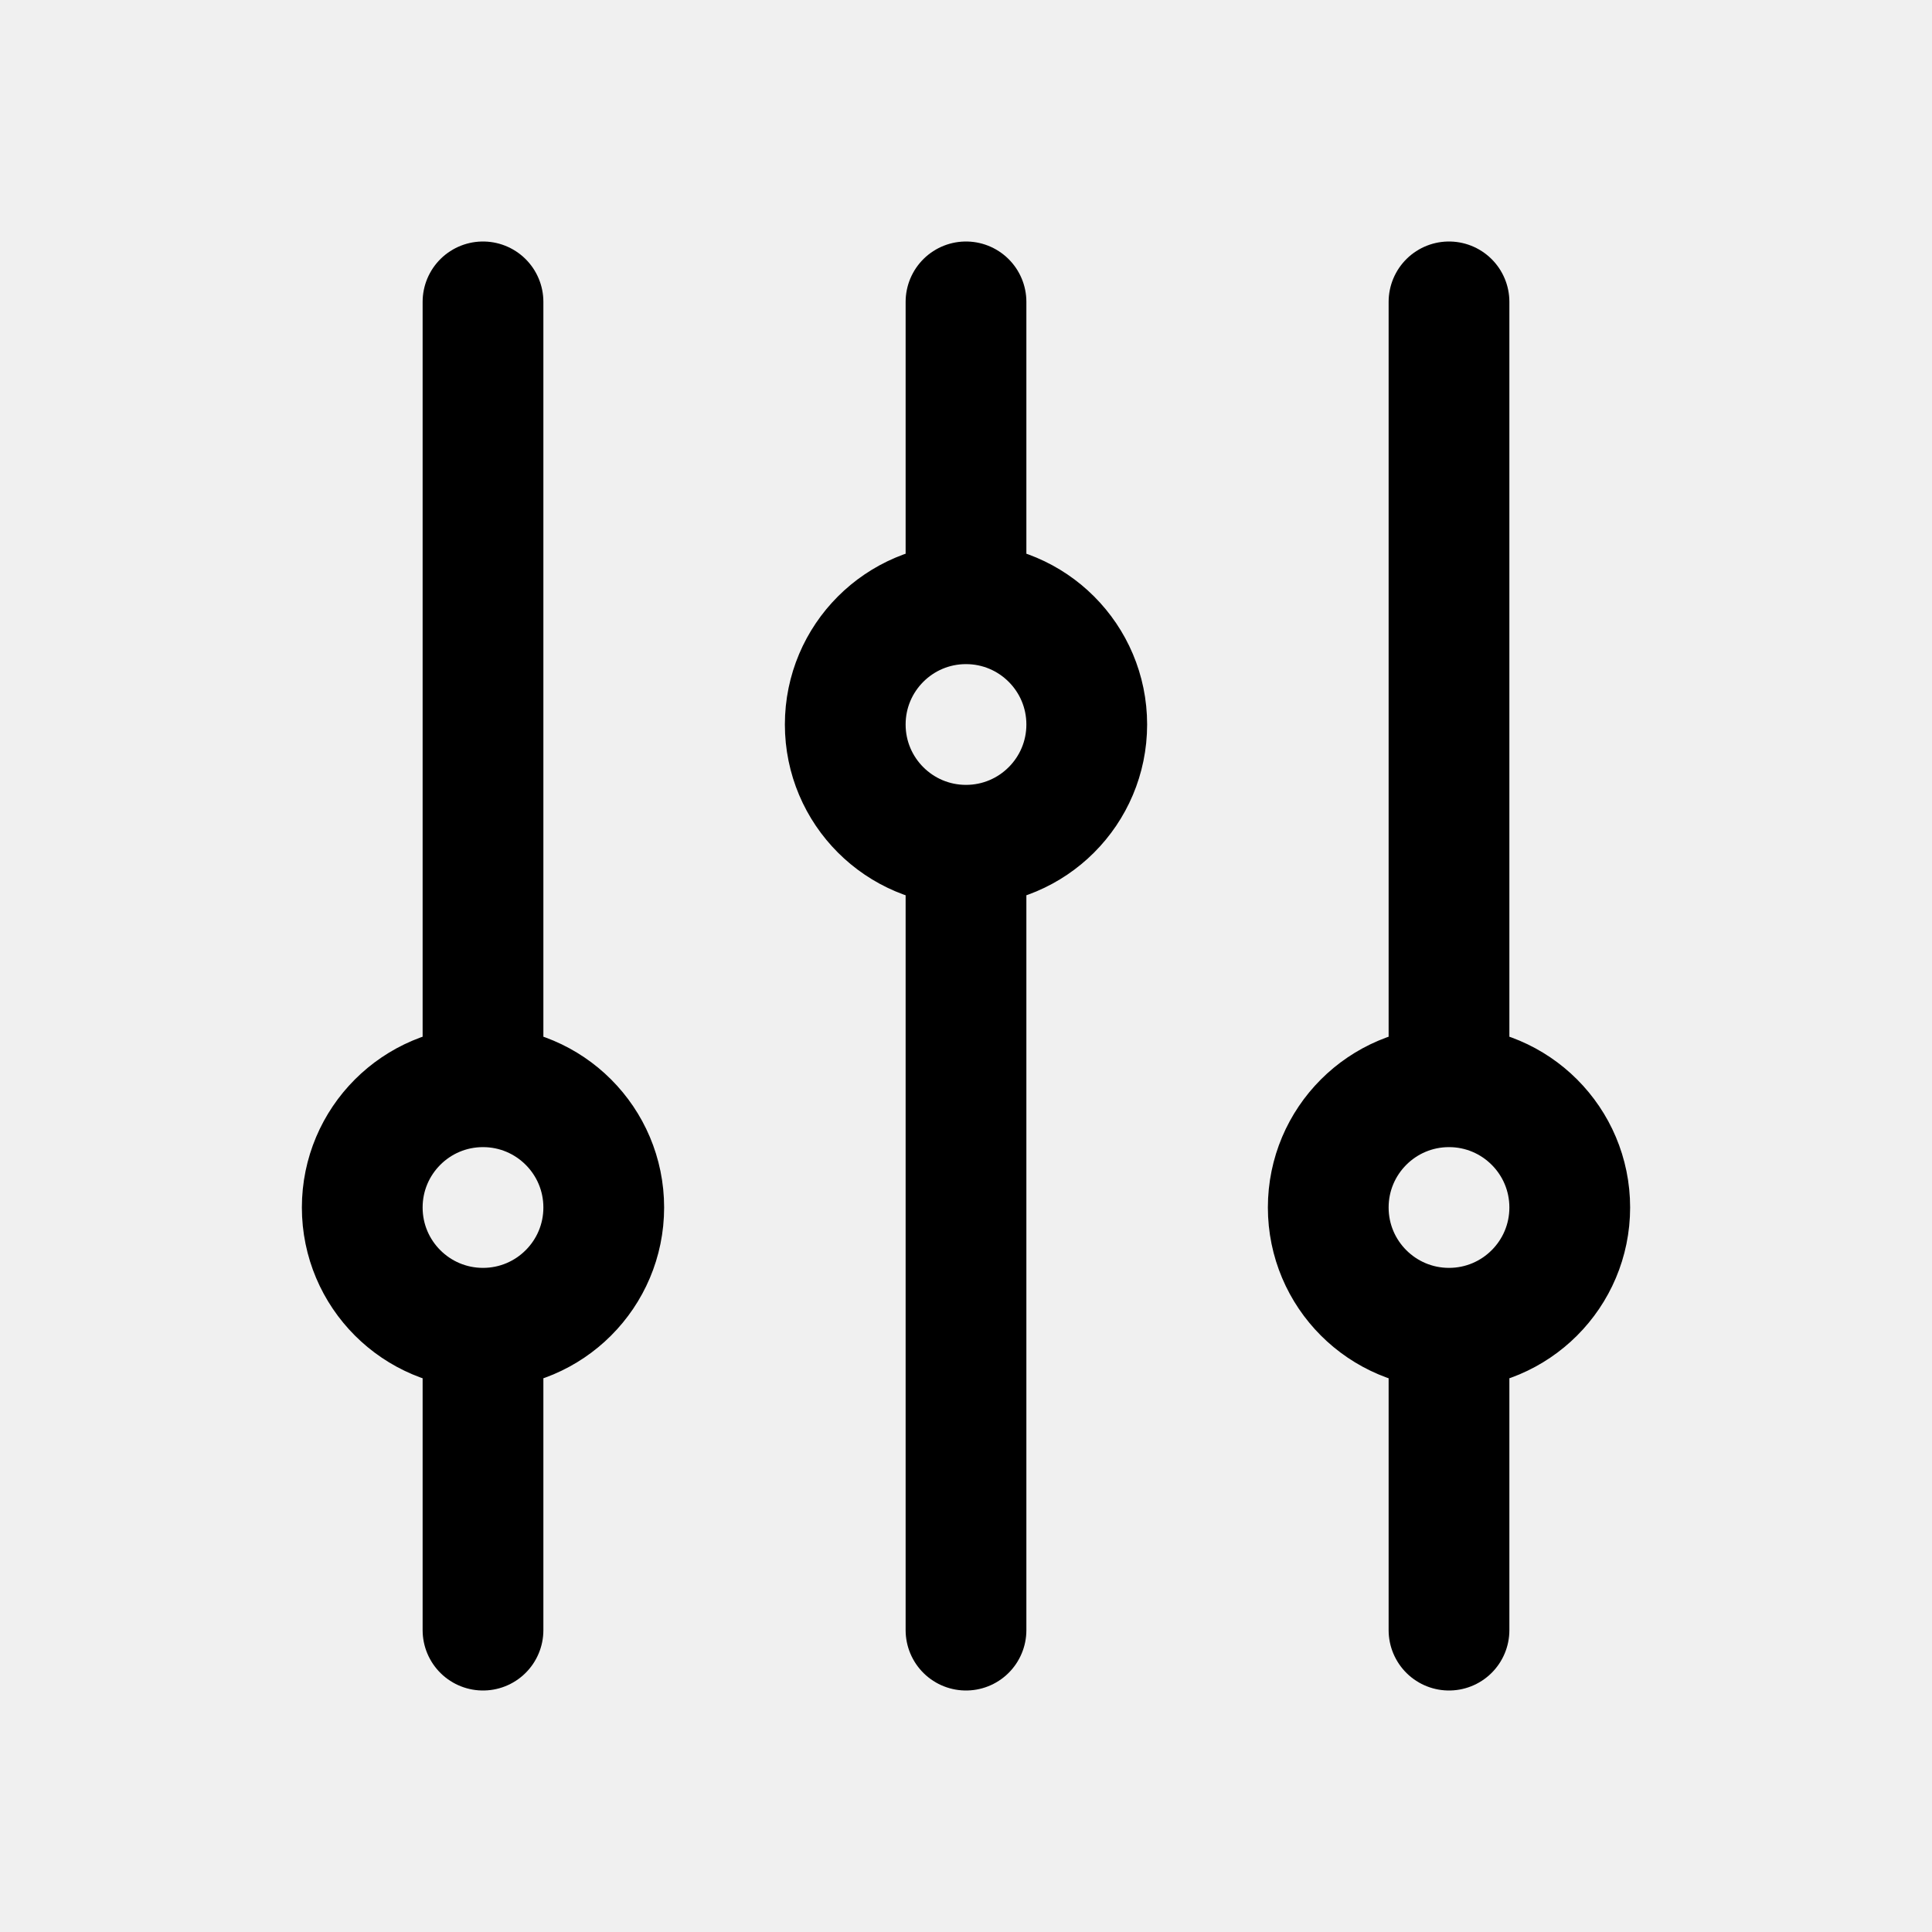
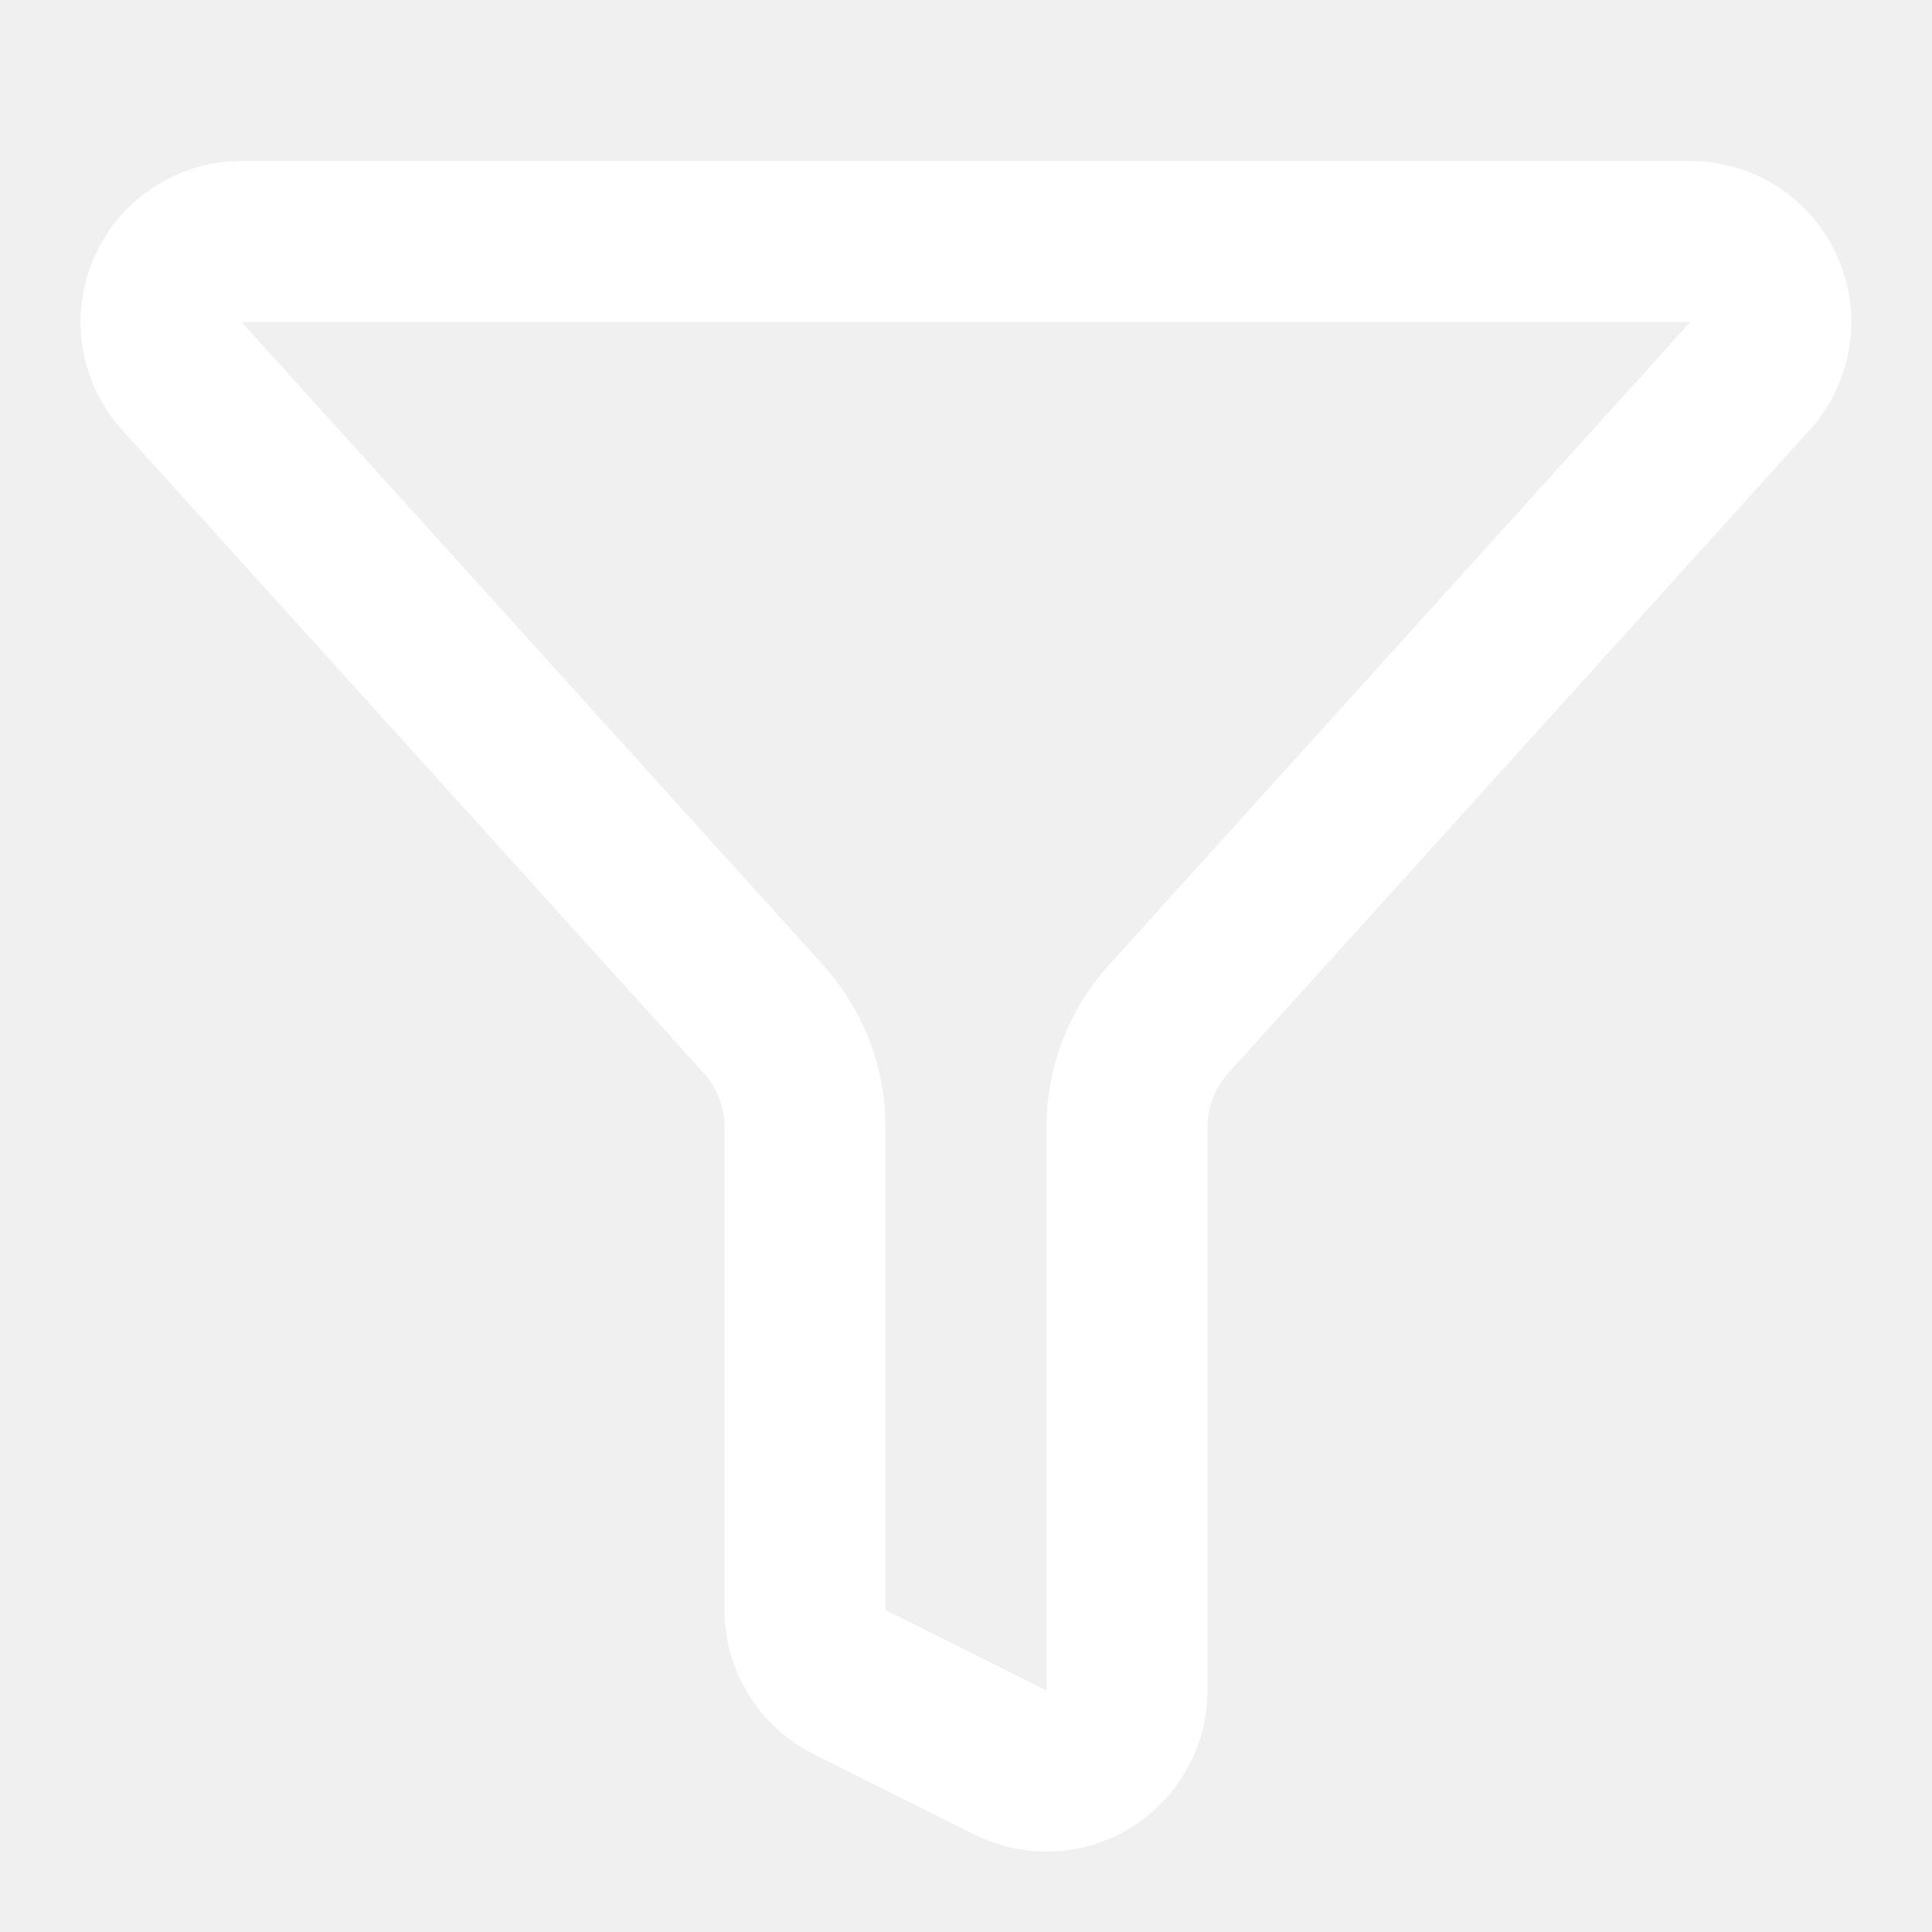
- <svg xmlns="http://www.w3.org/2000/svg" fill="none" viewBox="0 0 24 24" stroke-width="1.5" stroke="currentColor" class="size-6">
-   <path stroke-linecap="round" stroke-linejoin="round" d="M6 13.5V3.75m0 9.75a1.5 1.5 0 0 1 0 3m0-3a1.5 1.5 0 0 0 0 3m0 3.75V16.5m12-3V3.75m0 9.75a1.5 1.5 0 0 1 0 3m0-3a1.5 1.5 0 0 0 0 3m0 3.75V16.5m-6-9V3.75m0 3.75a1.5 1.5 0 0 1 0 3m0-3a1.5 1.5 0 0 0 0 3m0 9.75V10.5" />
+ <svg xmlns="http://www.w3.org/2000/svg" width="24" height="24" viewBox="0 0 24 24" fill="none" stroke="#ffffff" stroke-width="2" stroke-linecap="round" stroke-linejoin="round" class="lucide lucide-funnel-icon lucide-funnel">
+   <path d="M10 20a1 1 0 0 0 .553.895l2 1A1 1 0 0 0 14 21v-7a2 2 0 0 1 .517-1.341L21.74 4.67A1 1 0 0 0 21 3H3a1 1 0 0 0-.742 1.67l7.225 7.989A2 2 0 0 1 10 14z" />
</svg>
